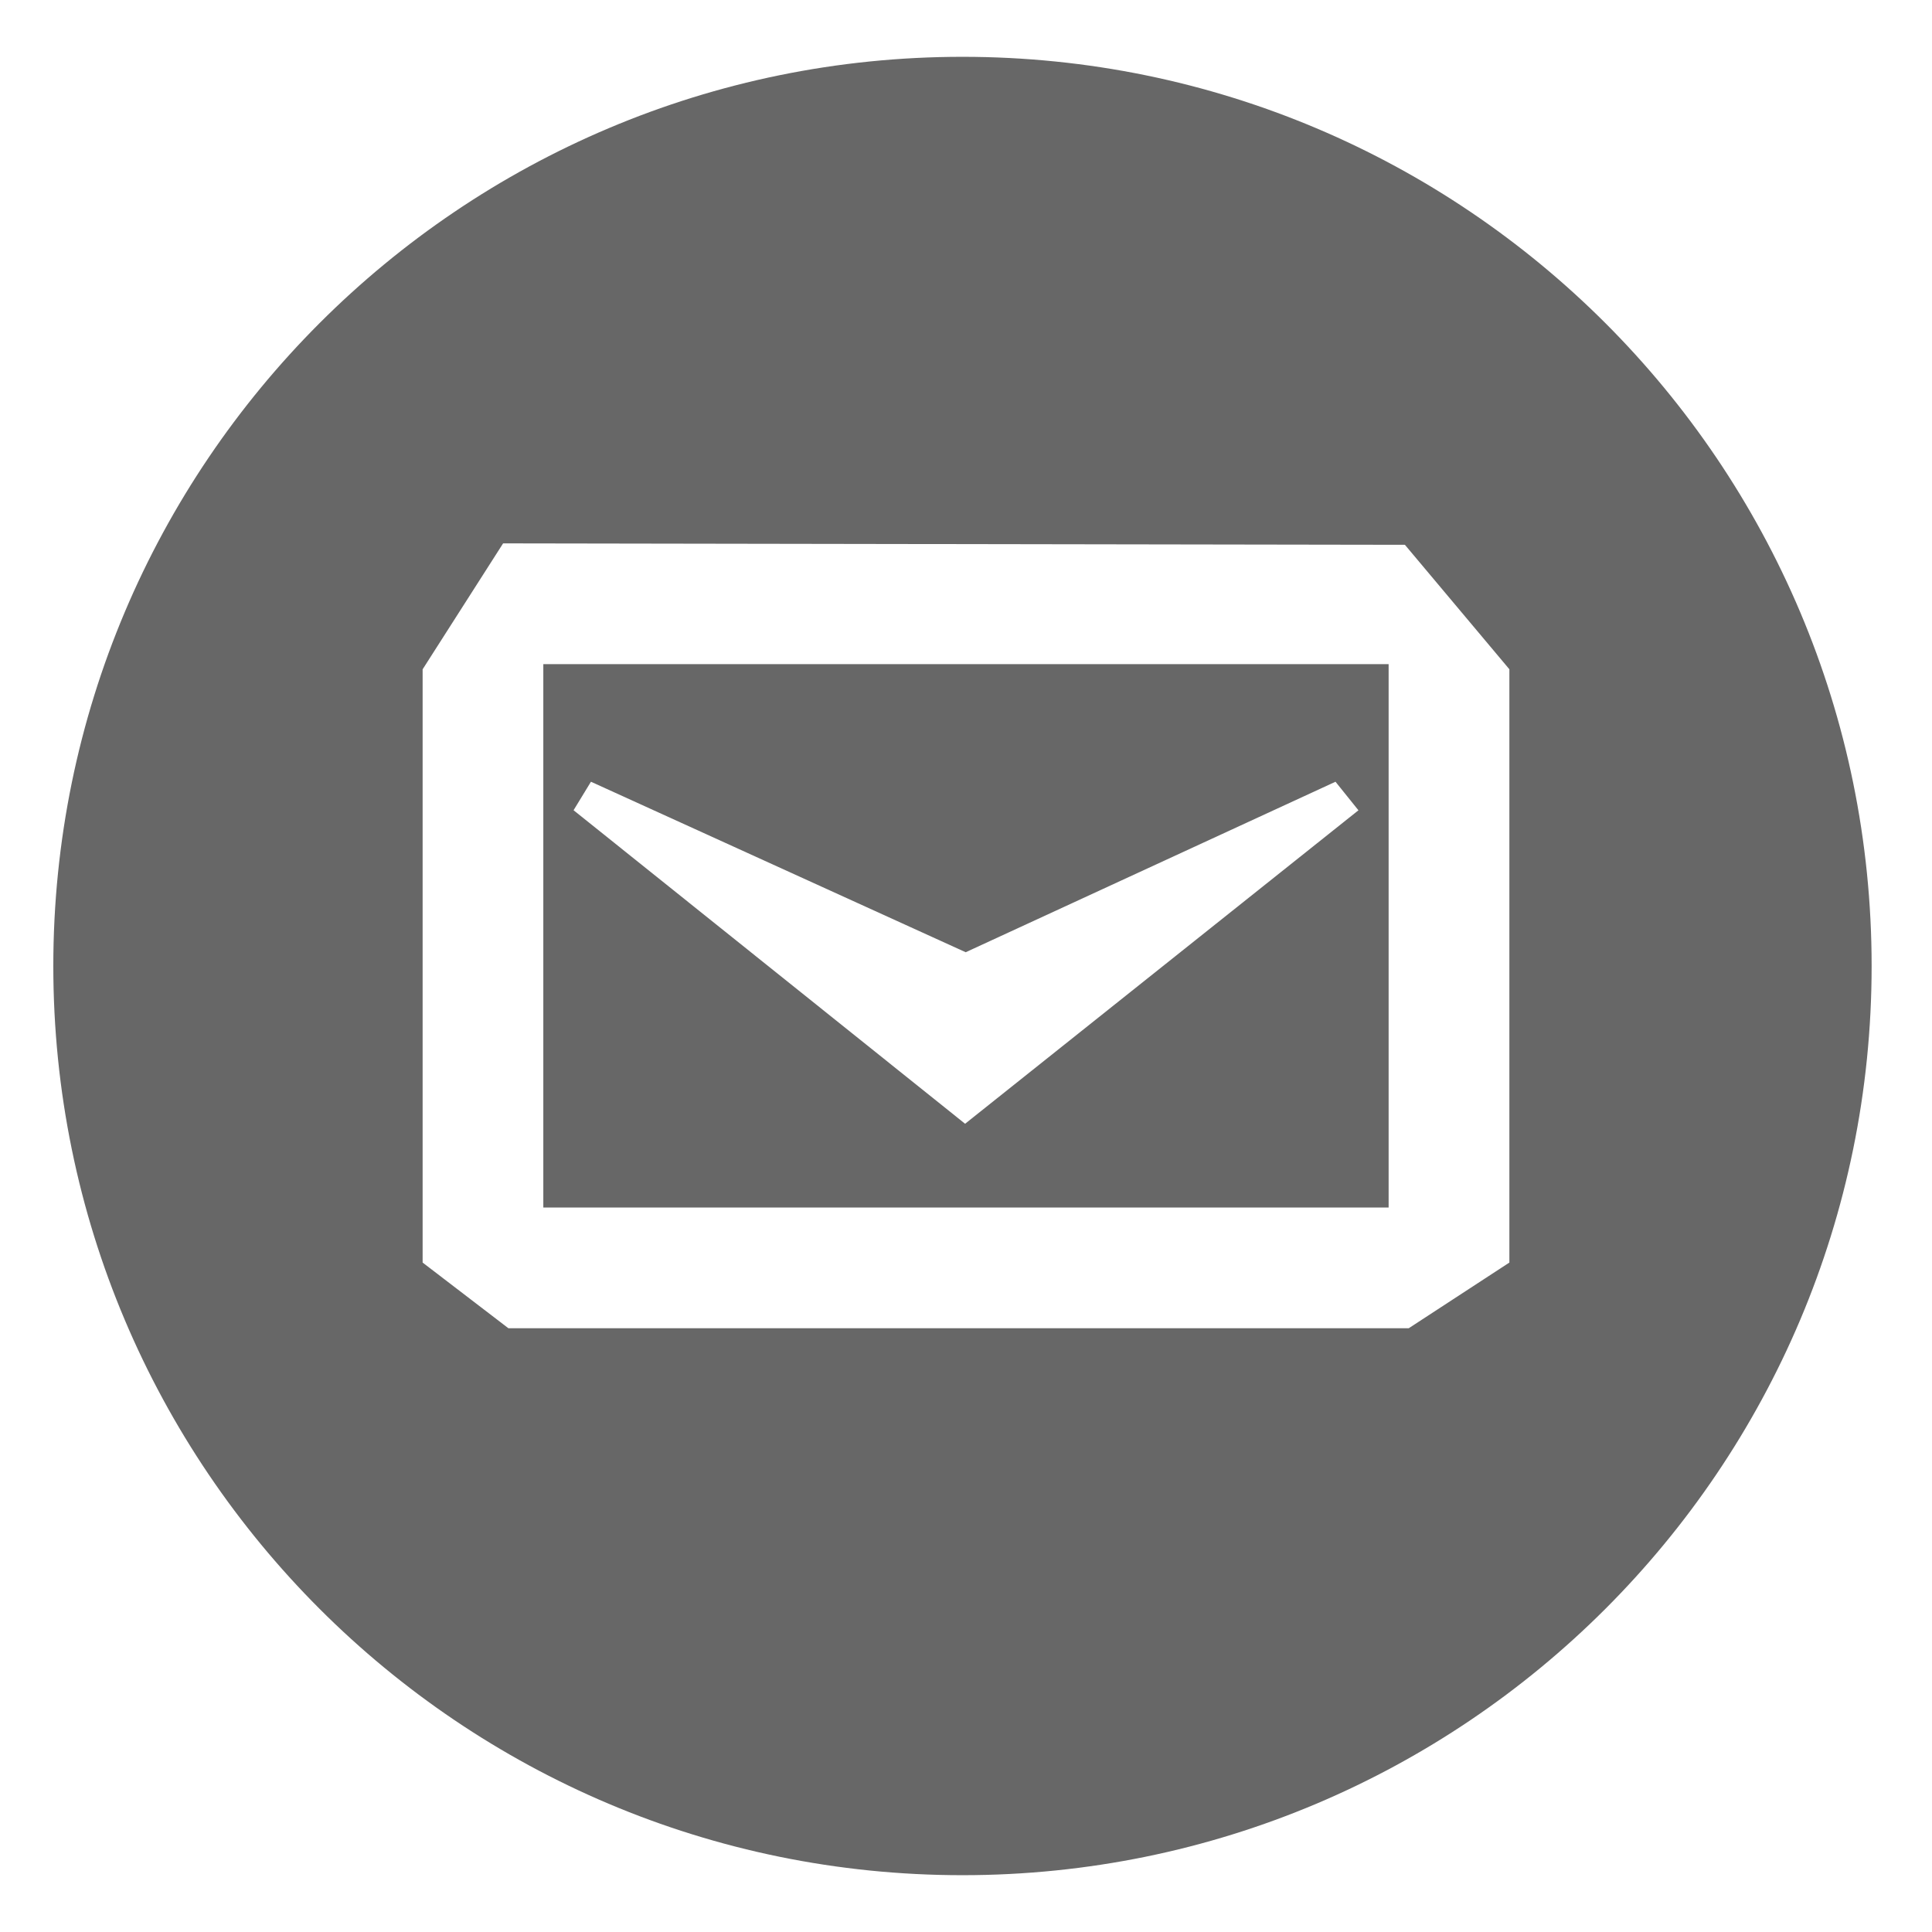
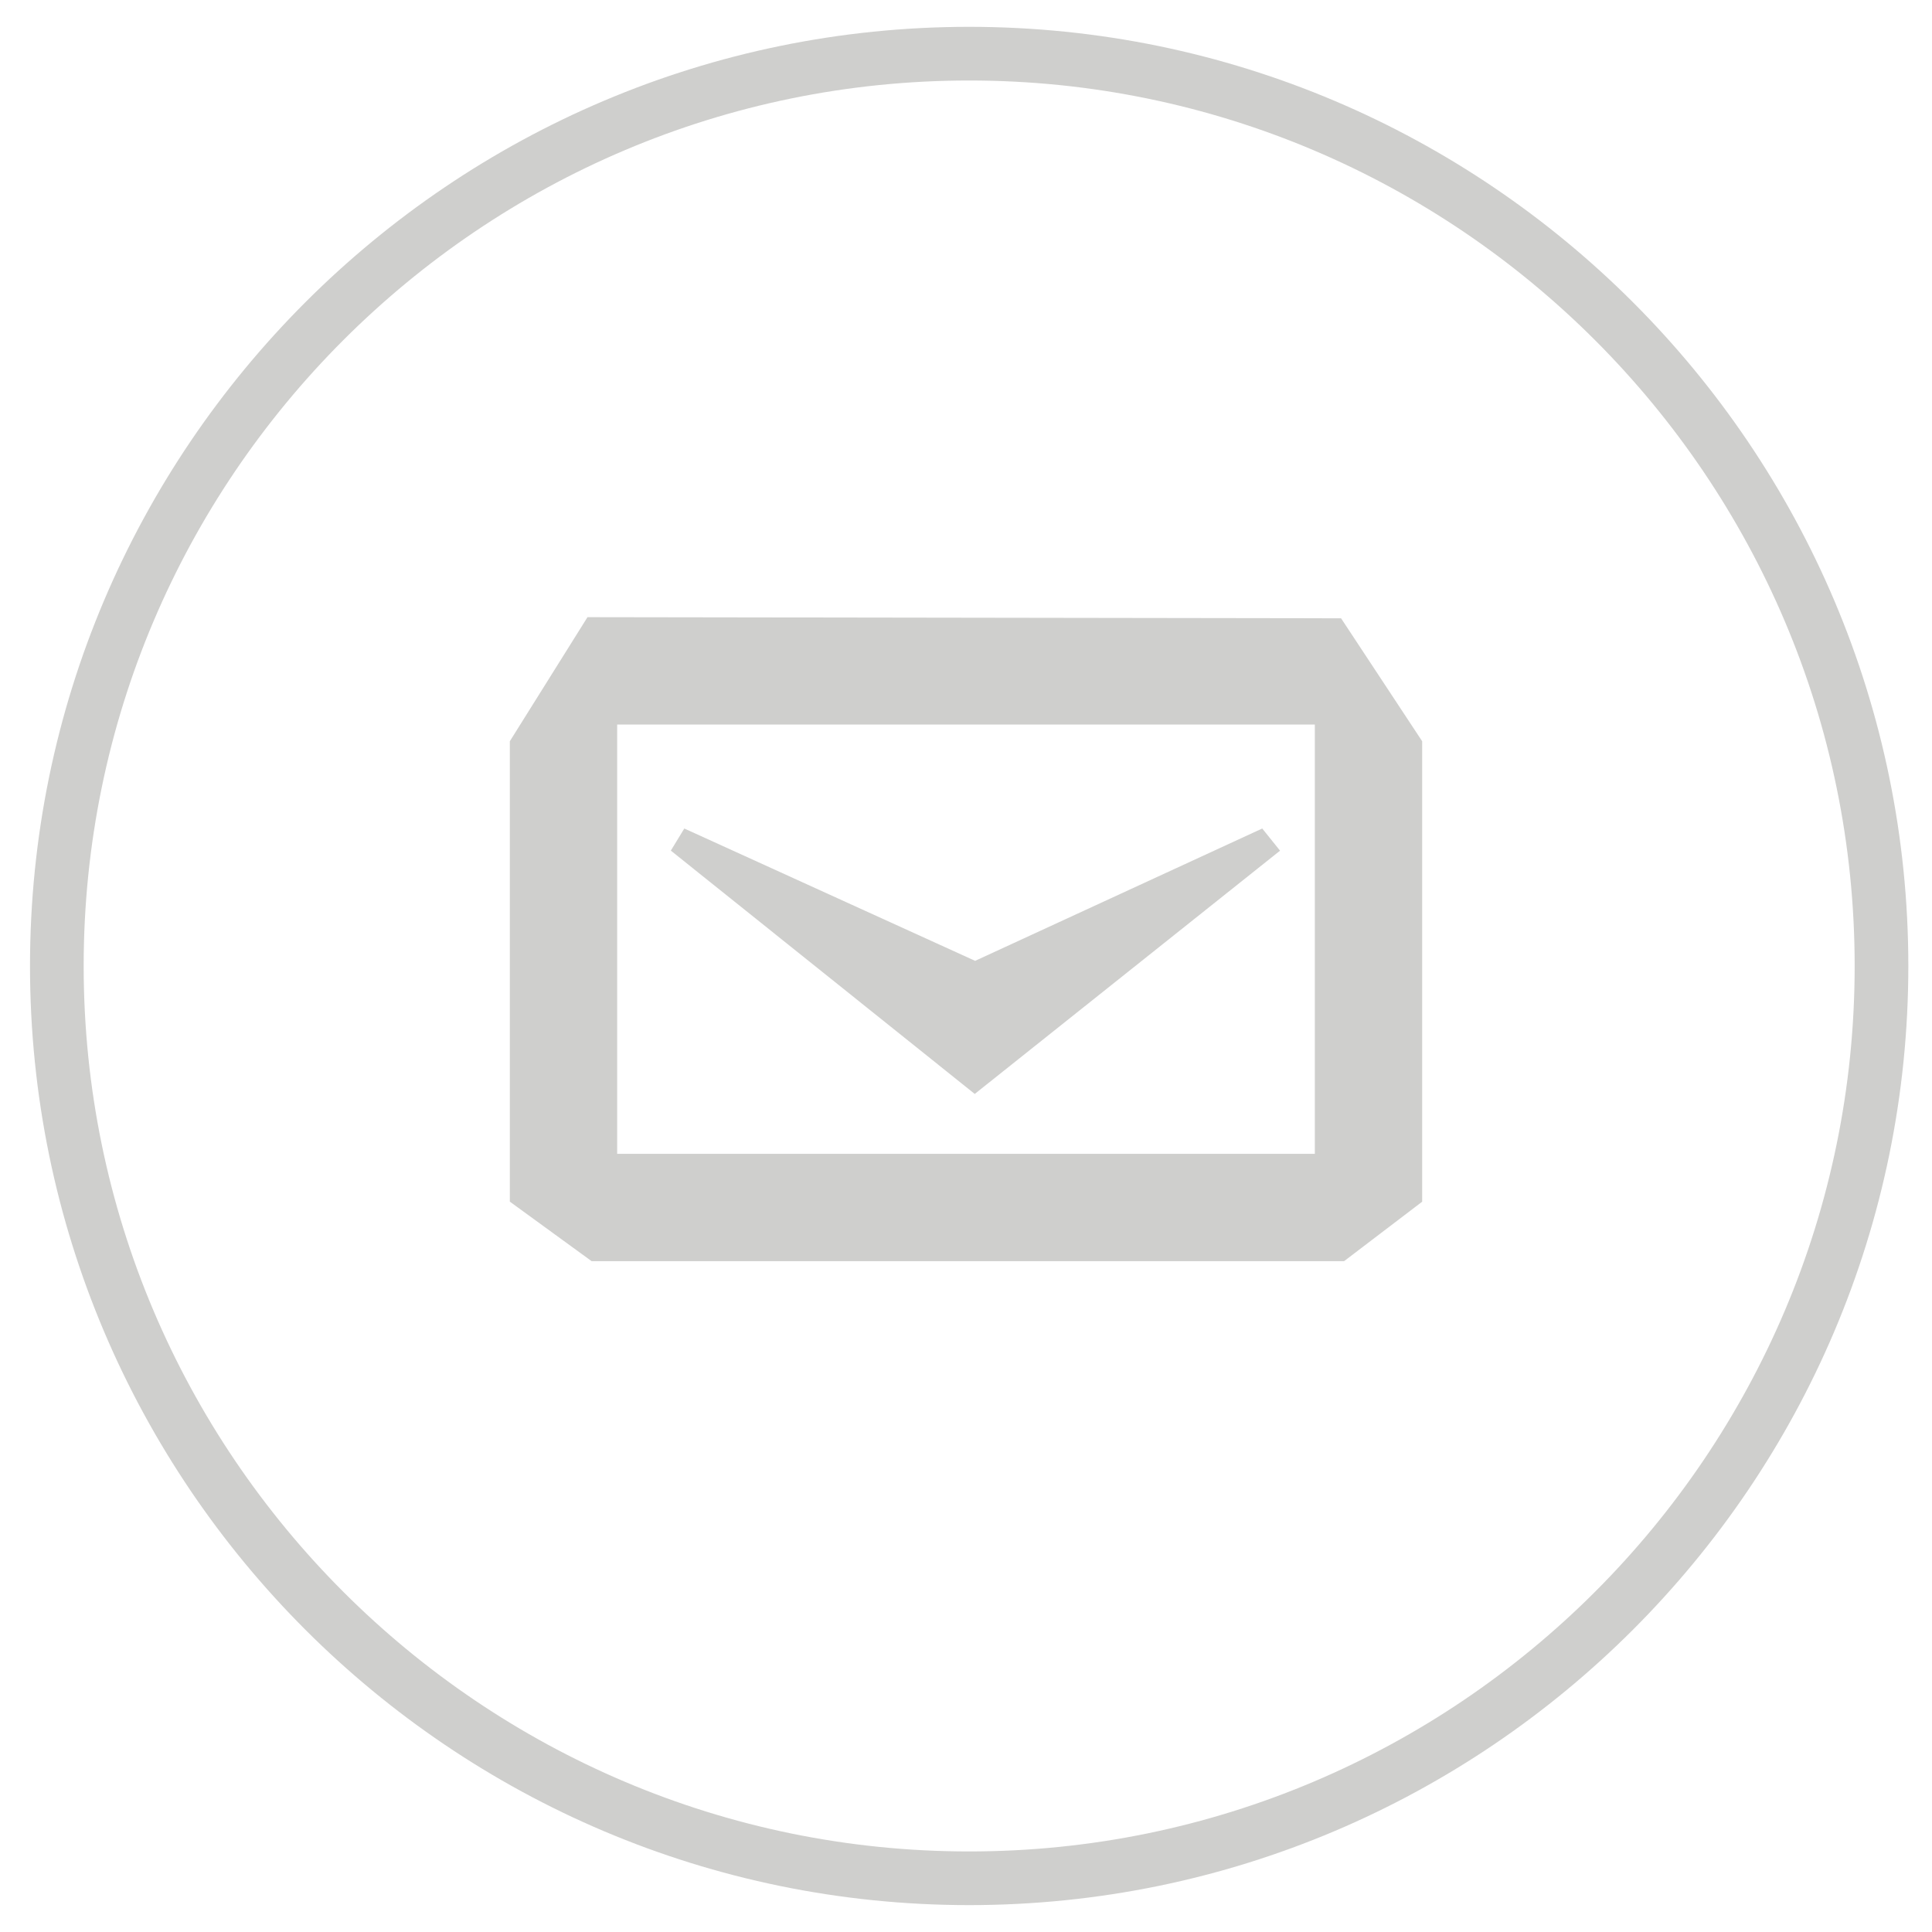
- <svg xmlns="http://www.w3.org/2000/svg" width="32" height="32">
-   <g fill="#676767">
-     <path d="M8.999 20h14.001v-9h-14.001v9zm.789-7.052l6.207 2.824 6.125-2.824.38.473-6.515 5.192-6.485-5.193.288-.472z" />
-     <path d="M15.941.941c-8.316 0-15.058 6.742-15.058 15.059 0 8.316 6.742 15.059 15.058 15.059 8.319 0 15.059-6.743 15.059-15.059 0-8.317-6.74-15.059-15.059-15.059zm9.059 19.971l-1.667 1.088h-14.912l-1.421-1.088v-9.826l1.333-2.086 14.937.024 1.73 2.061v9.827z" />
+ <svg xmlns="http://www.w3.org/2000/svg" width="36" height="36" viewBox="-2 -2 36 36" enable-background="new -2 -2 36 36">
+   <g fill="#CFCFCD">
+     <path d="M16.059 33.499c-9.65 0-17.5-7.85-17.5-17.499s7.851-17.5 17.5-17.5c9.649 0 17.5 7.851 17.5 17.5s-7.851 17.499-17.5 17.499zm0-33.999c-9.099 0-16.5 7.402-16.5 16.5 0 9.098 7.402 16.499 16.5 16.499 9.098 0 16.5-7.401 16.5-16.499 0-9.098-7.402-16.5-16.5-16.5z" />
+     <polygon points="21.852,13.851 21.52,13.438 16.17,15.904 10.751,13.438 10.5,13.85 16.163,18.384" />
+     <path d="M22.989 9.521l-14.042-.021-1.447 2.312v8.579l1.524 1.109h14.021l1.455-1.108v-8.58l-1.511-2.291zm-.489 9.979h-13v-8h13v8z" />
  </g>
</svg>
